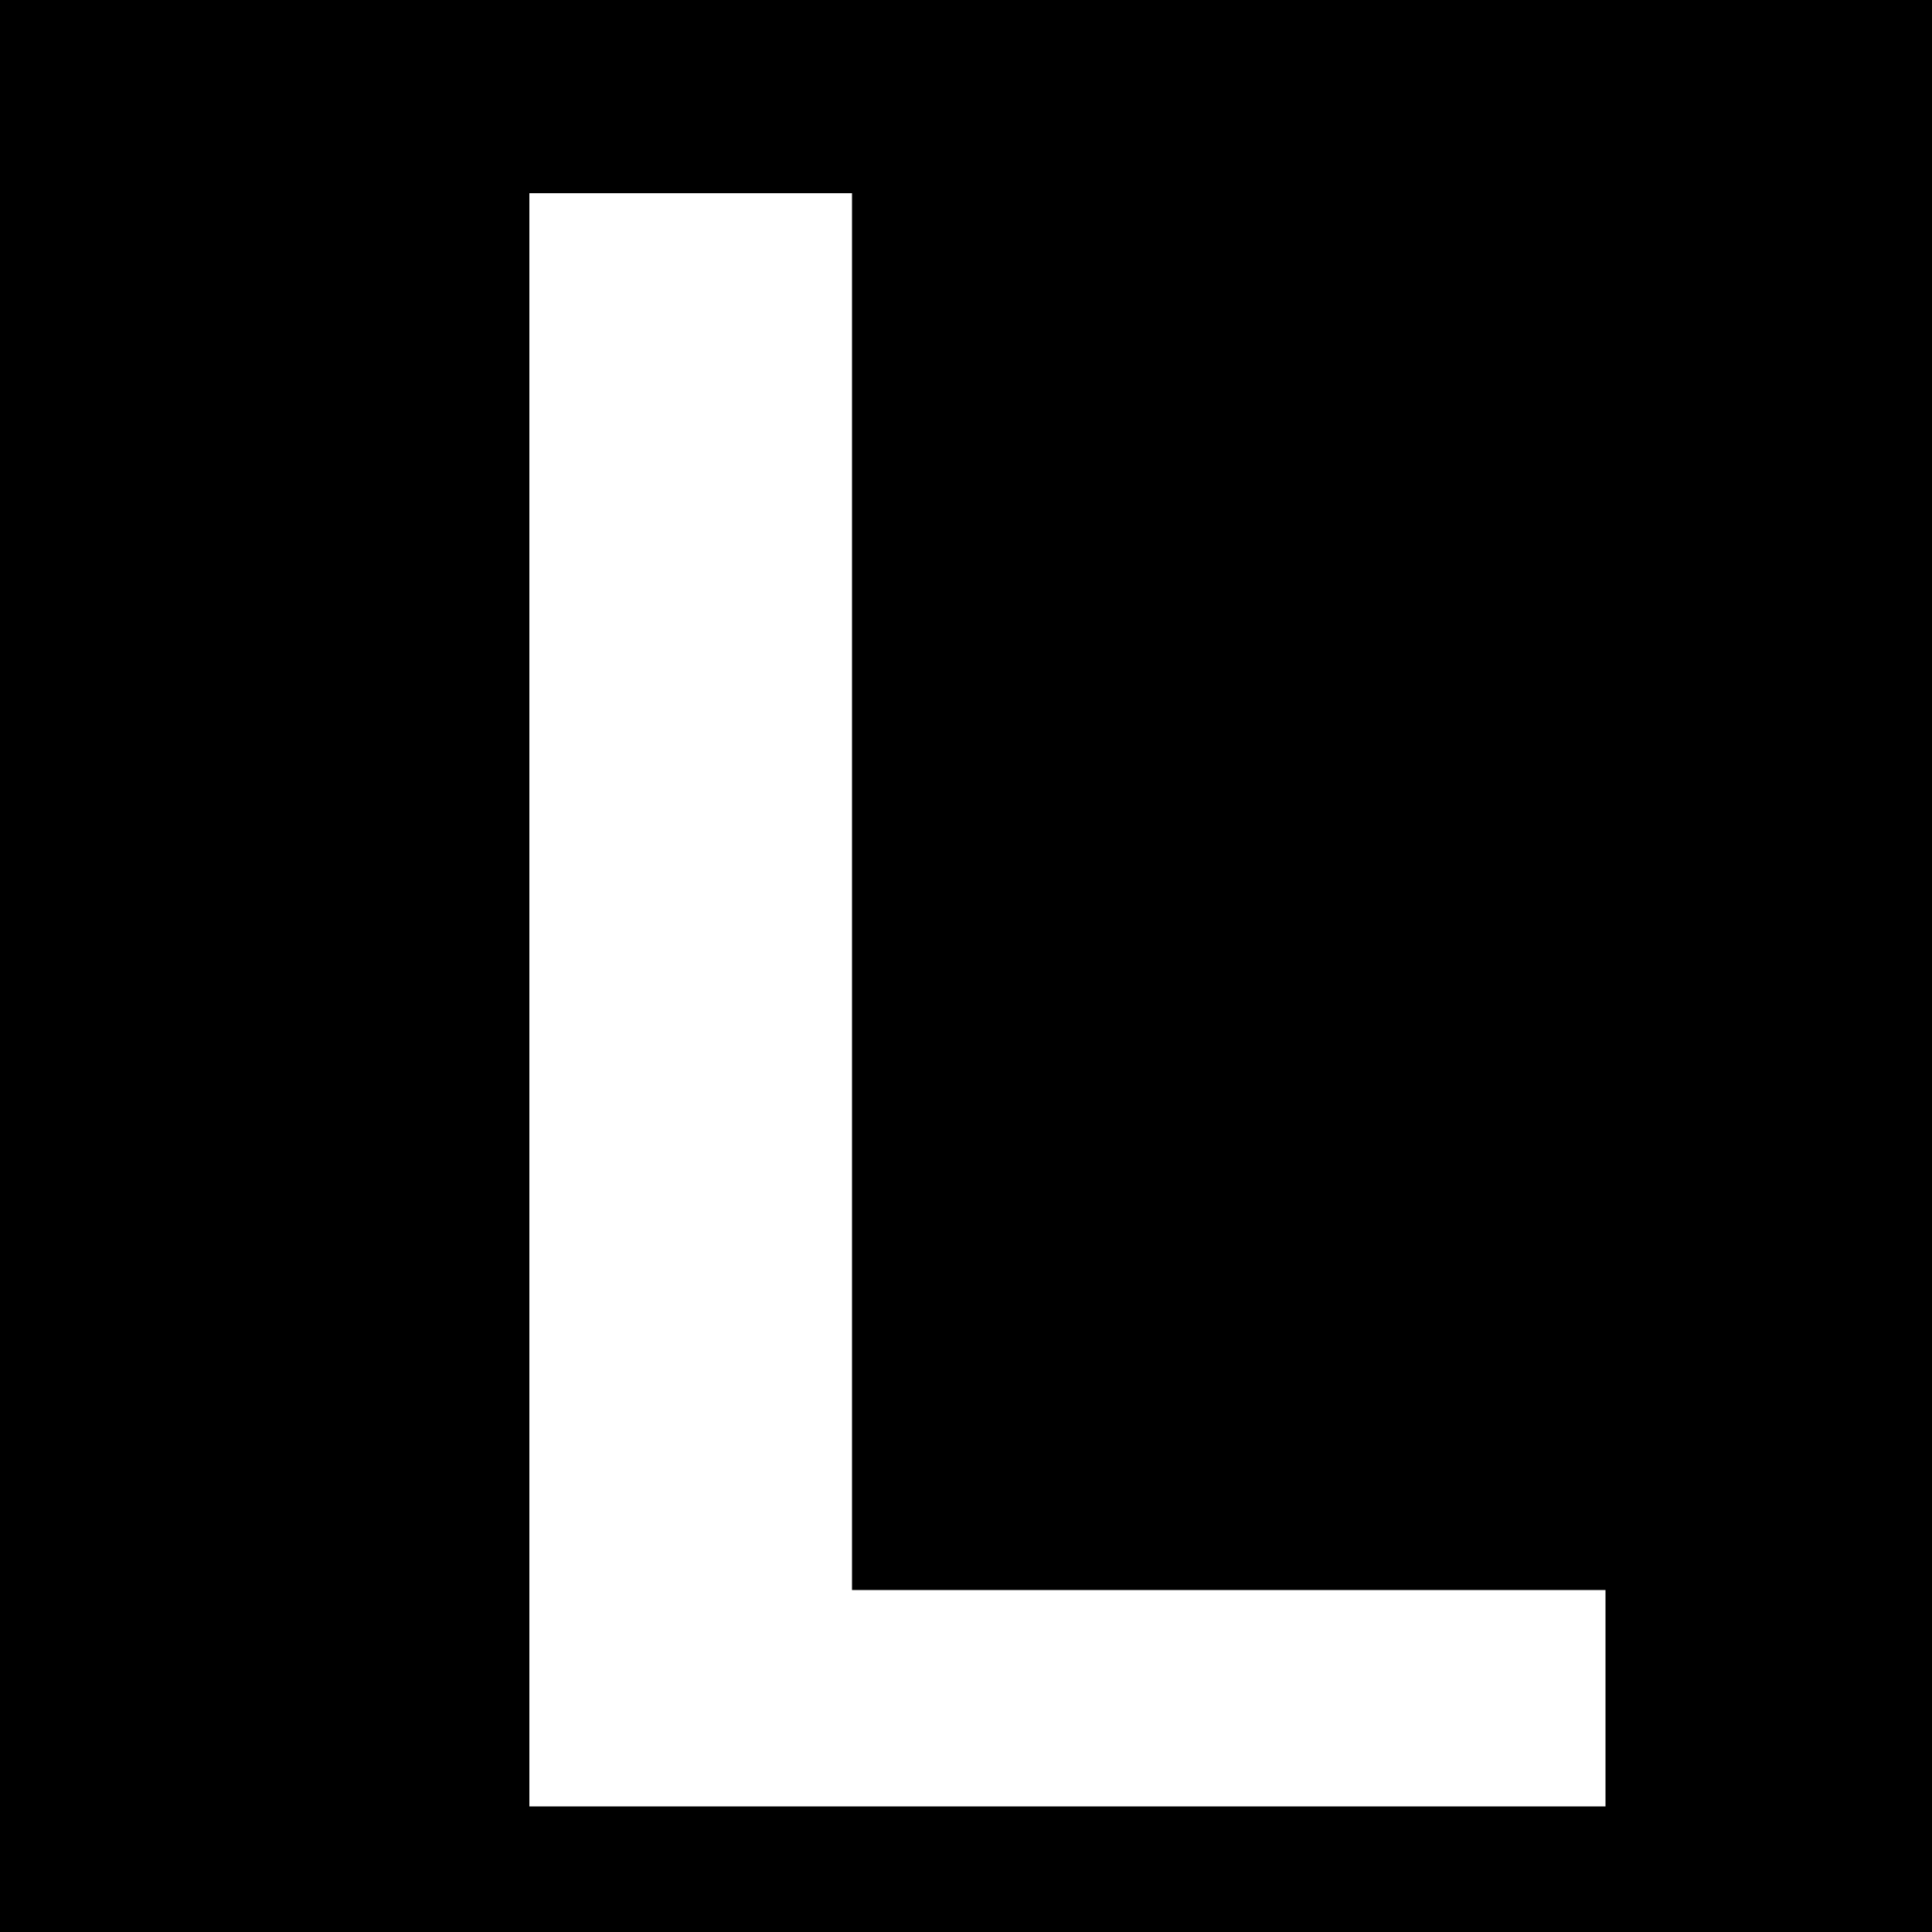
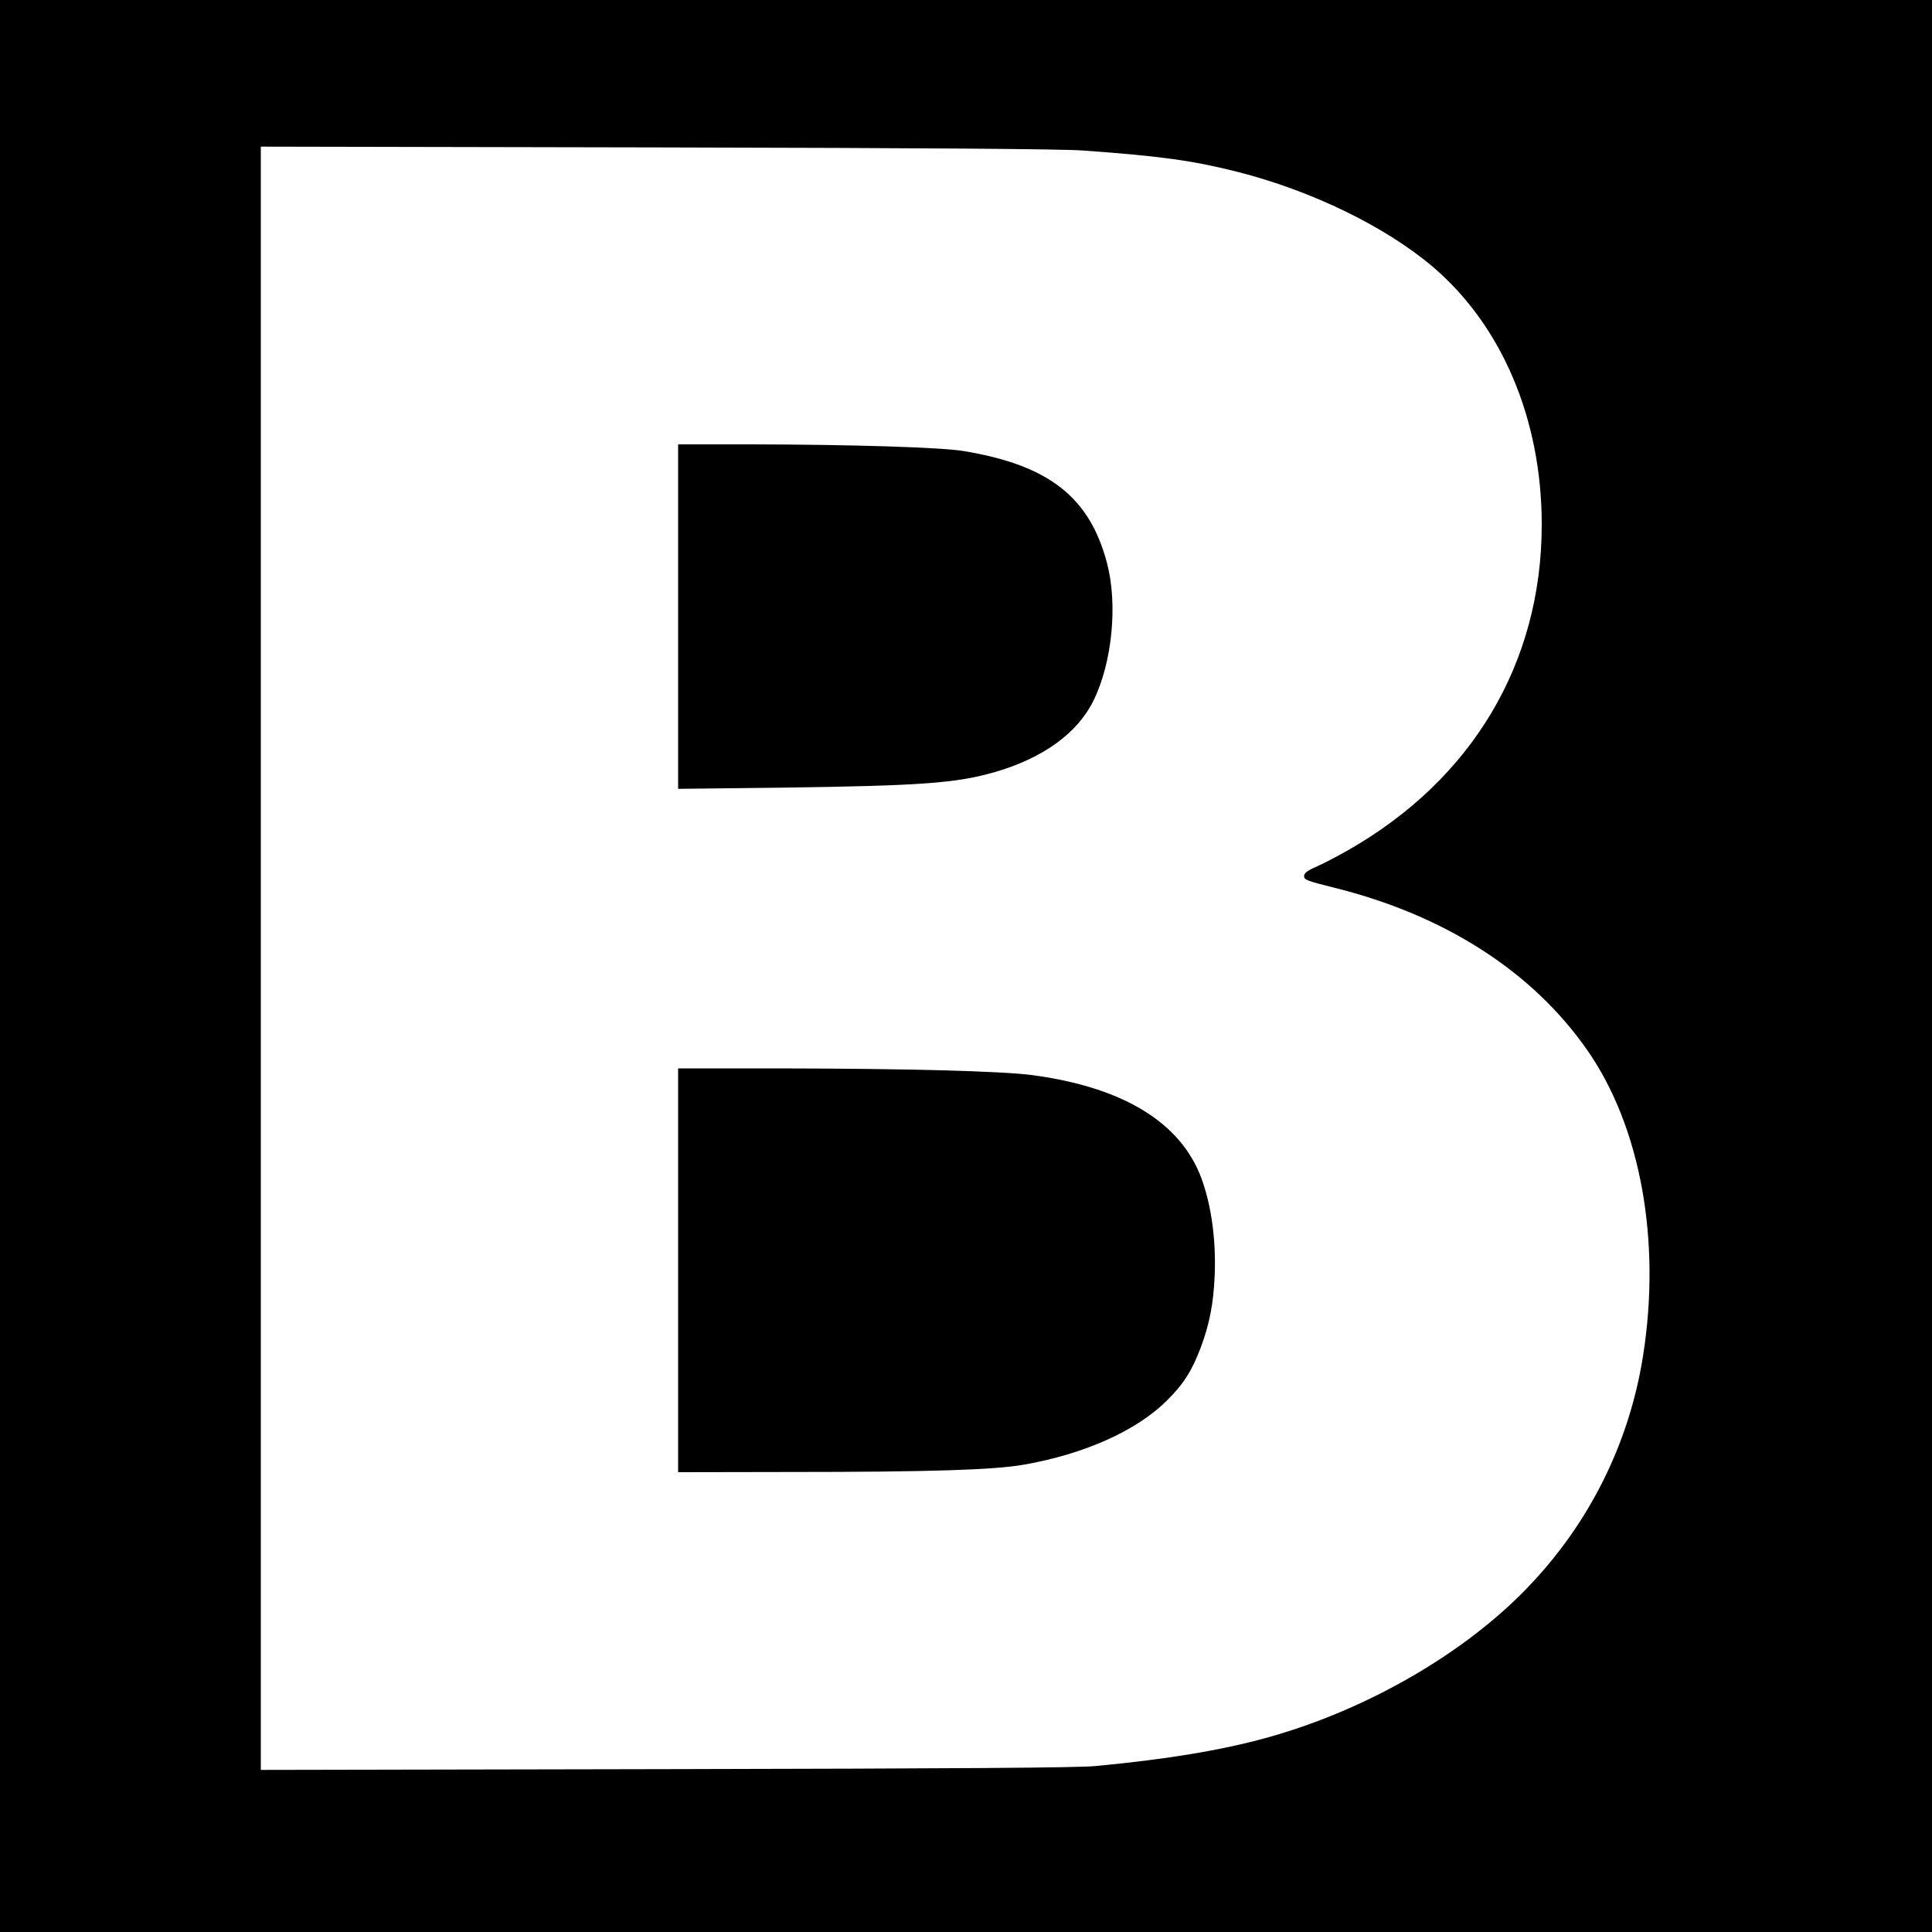
<svg xmlns="http://www.w3.org/2000/svg" version="1.0" width="1000pt" height="1000pt" viewBox="0 0 1000 1000" preserveAspectRatio="xMidYMid meet">
  <g transform="translate(0,1000) scale(0.1,-0.1)" fill="#000000" stroke="none">
-     <path d="M0 5000 l0 -5000 5000 0 5000 0 0 5000 0 5000 -5000 0 -5000 0 0 -5000z m4410 385 l0 -3615 1950 0 1950 0 0 -560 0 -560 -2785 0 -2785 0 0 4175 0 4175 835 0 835 0 0 -3615z" />
+     <path d="M0 5000 l0 -5000 5000 0 5000 0 0 5000 0 5000 -5000 0 -5000 0 0 -5000z m5605 4221 c404 -29 569 -52 802 -111 382 -97 764 -283 1008 -490 359 -305 565 -791 565 -1335 0 -716 -359 -1319 -1003 -1686 -60 -34 -135 -73 -168 -87 -45 -20 -59 -32 -59 -47 0 -19 17 -25 153 -59 574 -142 1029 -434 1313 -842 276 -396 383 -987 288 -1584 -72 -453 -279 -868 -601 -1201 -332 -344 -839 -634 -1352 -775 -233 -64 -517 -111 -881 -145 -91 -9 -700 -13 -2222 -16 l-2098 -4 0 4201 0 4201 2048 -4 c1429 -3 2095 -8 2207 -16z" />
+     <path d="M3510 6808 l0 -891 533 6 c724 10 907 23 1107 81 249 72 428 202 510 370 97 198 126 497 70 711 -90 342 -301 507 -740 580 -117 20 -578 34 -1102 35 l-378 0 0 -892z" />
+     <path d="M3510 3425 l0 -1045 573 1 c735 0 1065 11 1217 38 314 55 583 176 739 331 87 86 131 155 177 278 44 118 65 225 71 367 8 181 -16 363 -68 505 -107 290 -405 472 -874 535 -156 21 -647 34 -1312 35 l-523 0 0 -1045z" />
  </g>
</svg>
